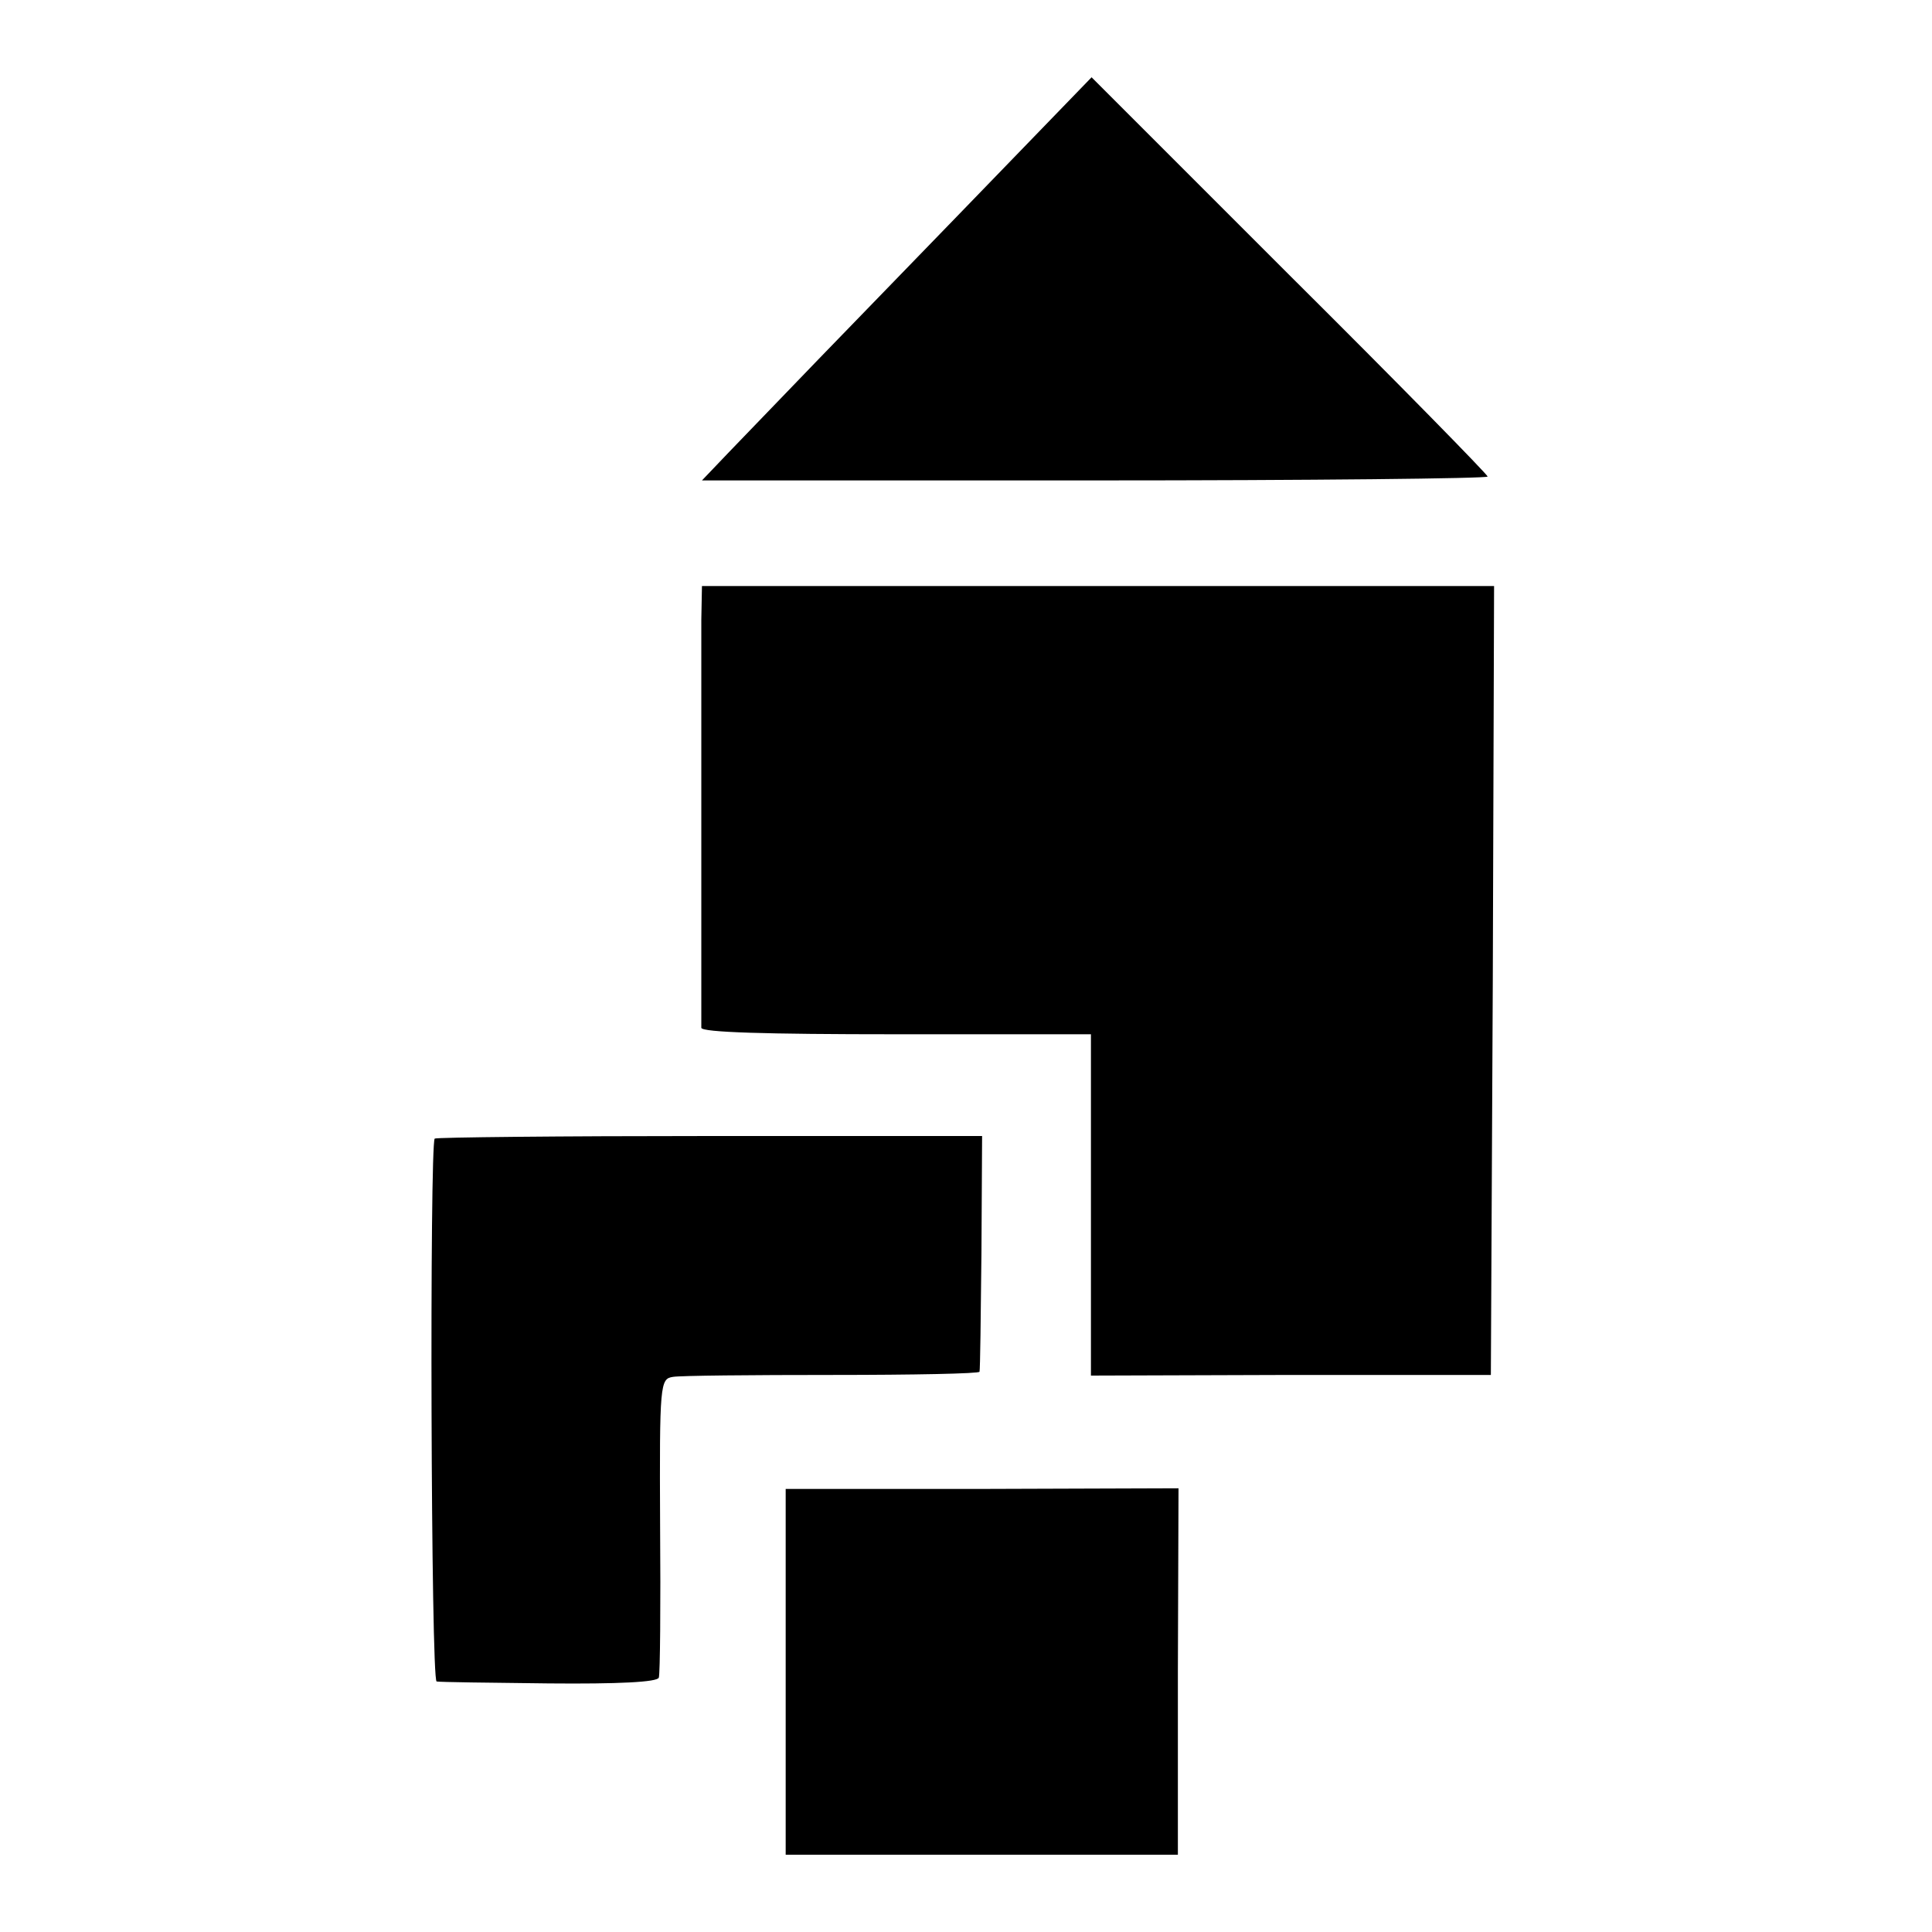
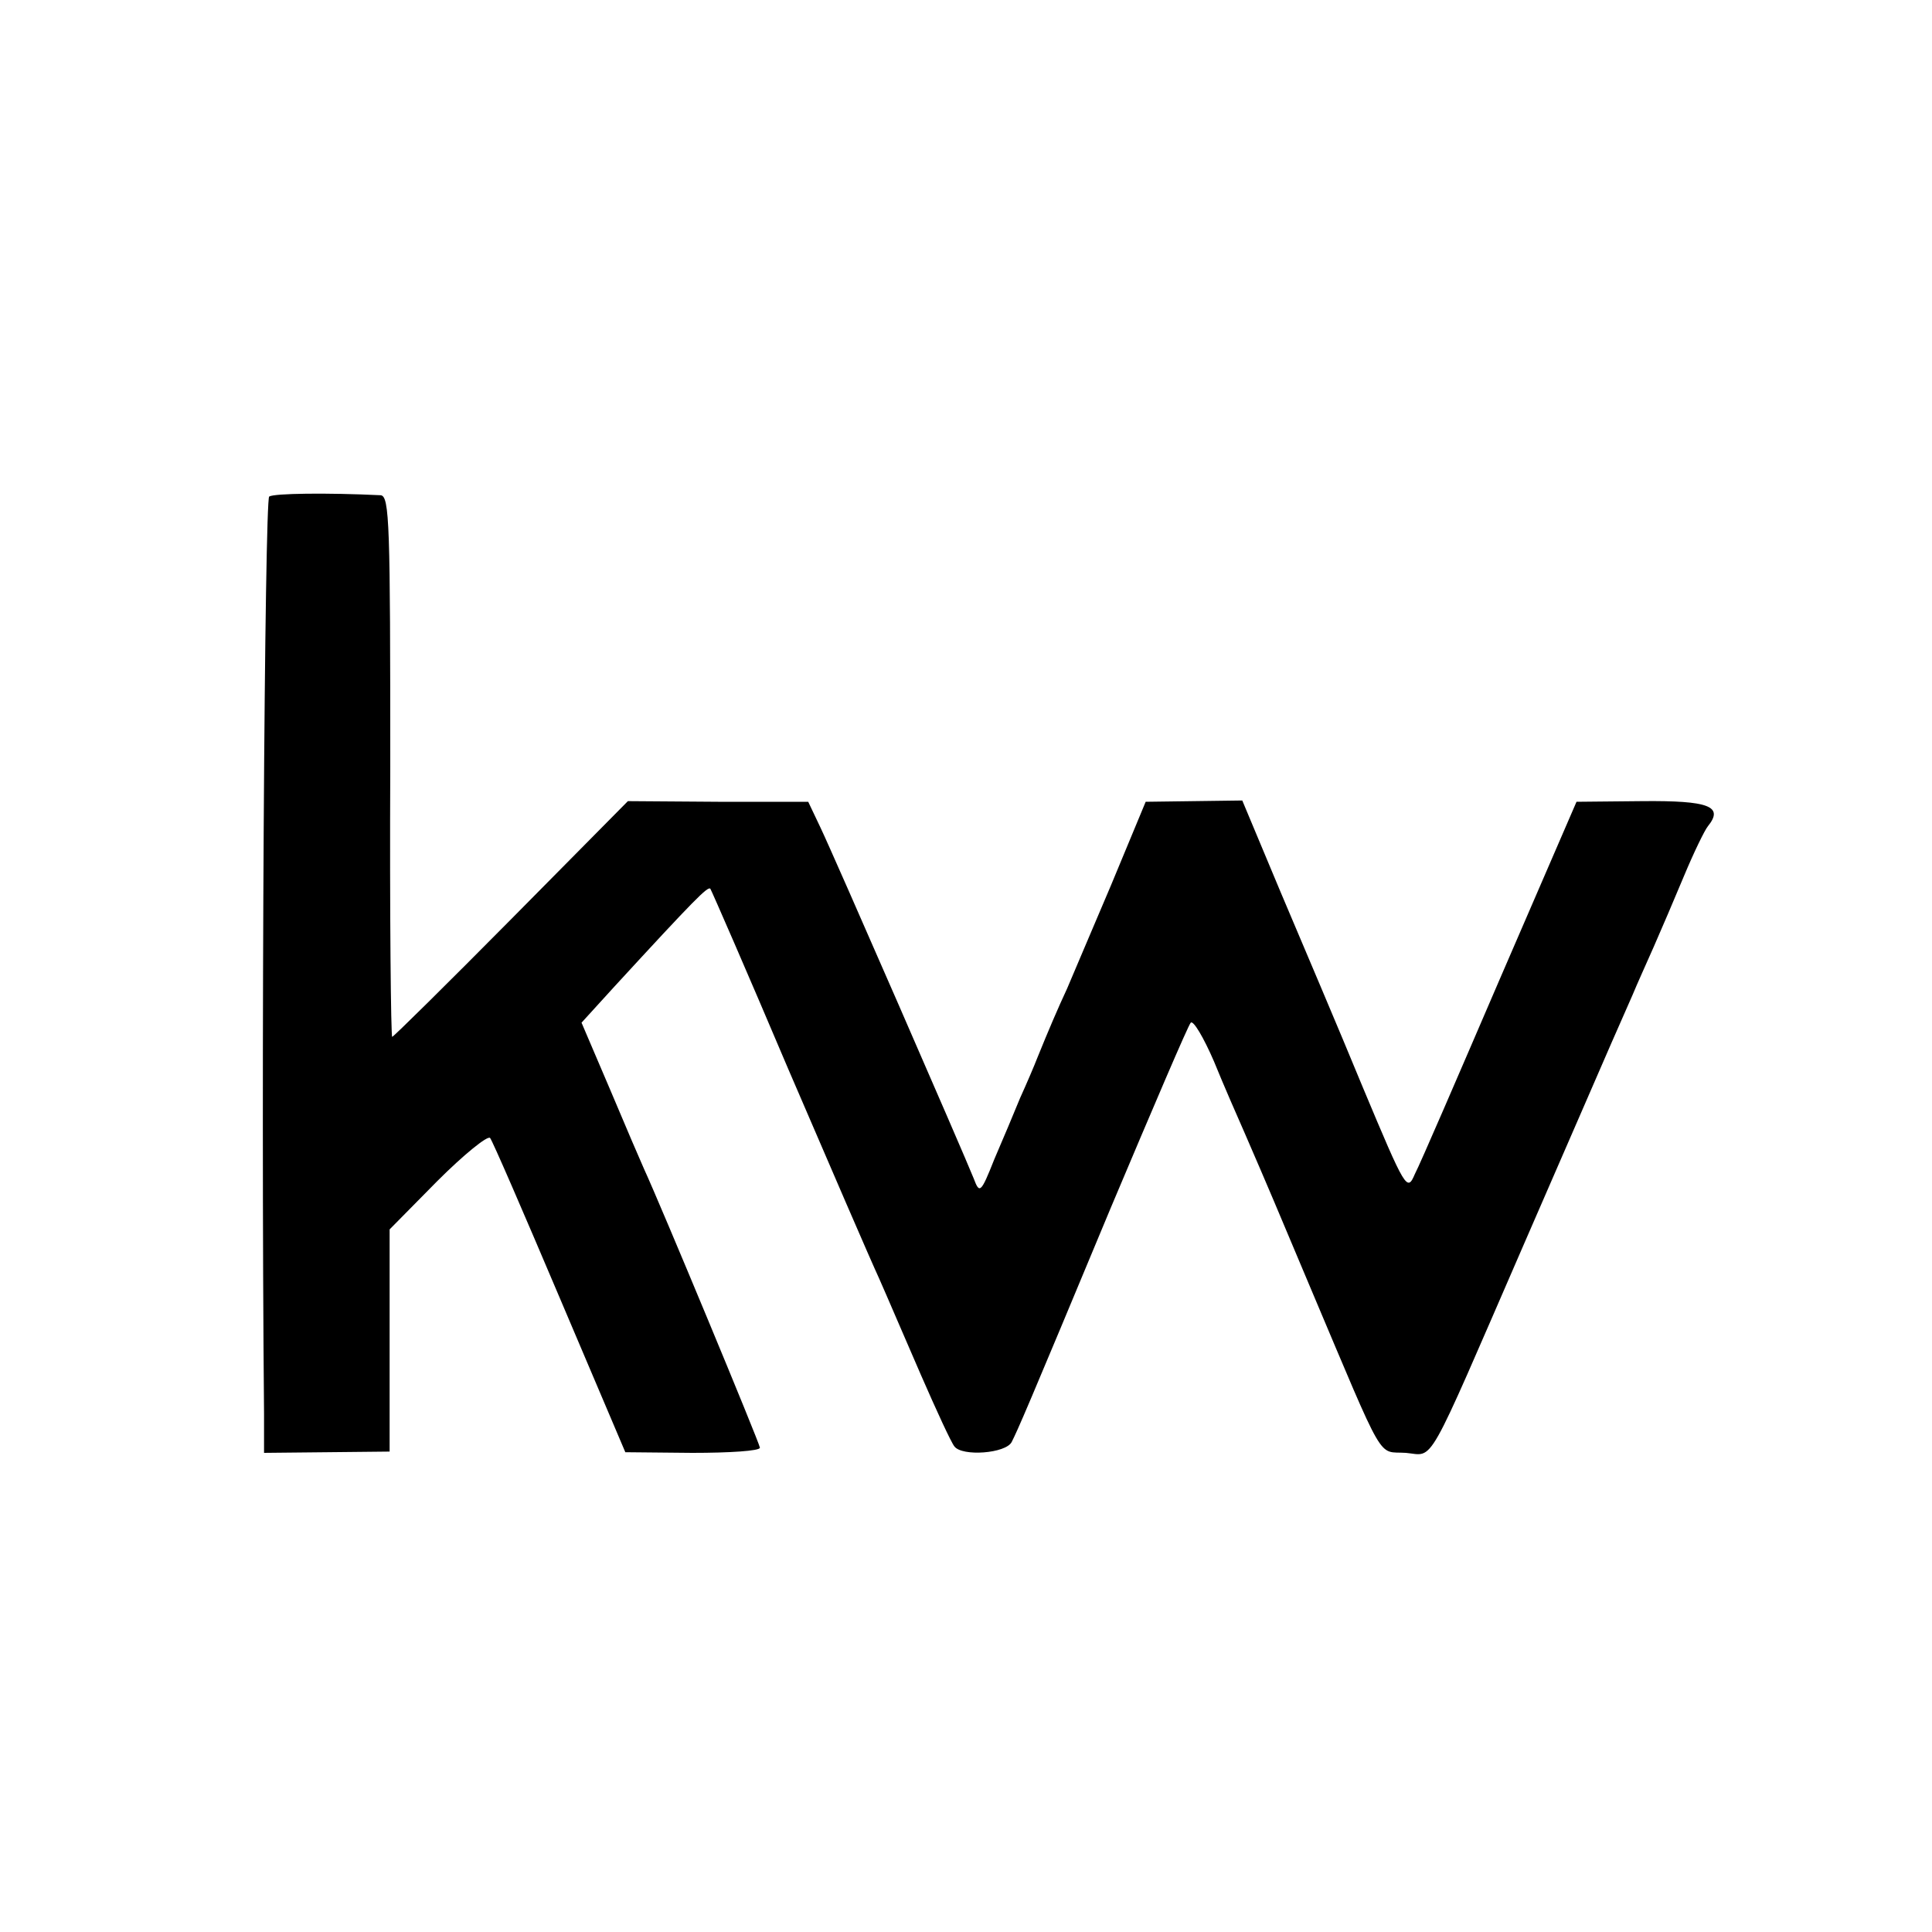
<svg xmlns="http://www.w3.org/2000/svg" version="1.0" width="300pt" height="300pt" viewBox="0 0 300 300" preserveAspectRatio="xMidYMid meet">
  <g transform="translate(0,300) scale(0.1,-0.1)" fill="#000000" stroke="none">
-     <path d="M1485 2663 c-199 -205 -252 -260 -353 -365 l-42 -44 610 0 c335 0 610 3 610 6 0 3 -138 144 -308 313 l-307 307 -210 -217z" />
-     <path d="M1089 2038 c0 -66 0 -619 0 -634 1 -7 99 -10 303 -10 l302 0 0 -265 0 -265 311 1 310 0 3 613 2 612 -615 0 -615 0 -1 -52z" />
-     <path d="M675 1232 c-8 -9 -6 -842 3 -843 4 -1 82 -2 174 -3 108 -1 169 2 171 9 2 5 3 112 2 237 -1 220 0 227 20 230 11 2 122 3 248 3 125 0 228 2 228 5 1 3 2 86 3 186 l1 180 -423 0 c-232 0 -424 -2 -427 -4z" />
-     <path d="M1220 404 l0 -284 305 0 304 0 0 284 1 285 -305 -1 -305 0 0 -284z" />
+     <path d="M418 2229 c-7 -5 -13 -888 -8 -1424 l0 -61 98 1 97 1 0 172 0 173 74 75 c41 41 78 71 82 67 4 -5 52 -116 108 -248 l102 -240 104 -1 c58 0 105 3 105 8 0 6 -155 379 -180 433 -5 11 -29 67 -53 124 l-44 103 51 56 c125 136 145 156 149 152 2 -3 57 -129 121 -280 65 -151 128 -297 141 -325 12 -27 41 -95 65 -150 24 -55 47 -105 52 -111 12 -16 80 -11 89 7 10 20 22 47 154 364 65 154 120 283 124 287 4 4 20 -23 36 -60 15 -37 37 -87 48 -112 39 -90 46 -107 102 -240 118 -279 103 -253 148 -256 45 -4 29 -31 182 321 65 149 126 290 137 315 11 25 26 59 33 75 7 17 22 50 33 75 11 25 32 74 47 110 15 36 32 71 37 77 25 31 2 40 -102 39 l-102 -1 -119 -275 c-65 -151 -124 -288 -132 -303 -12 -28 -14 -25 -81 135 -37 90 -95 226 -128 304 l-59 141 -75 -1 -75 -1 -54 -130 c-30 -71 -61 -143 -68 -160 -14 -30 -29 -65 -46 -107 -5 -13 -17 -41 -27 -63 -9 -22 -27 -65 -40 -95 -21 -53 -23 -54 -32 -30 -16 40 -217 501 -238 545 l-19 40 -140 0 -140 1 -181 -183 c-100 -101 -183 -183 -185 -183 -2 0 -4 189 -3 420 0 375 -1 420 -15 421 -83 4 -165 3 -173 -2z" />
  </g>
</svg>
